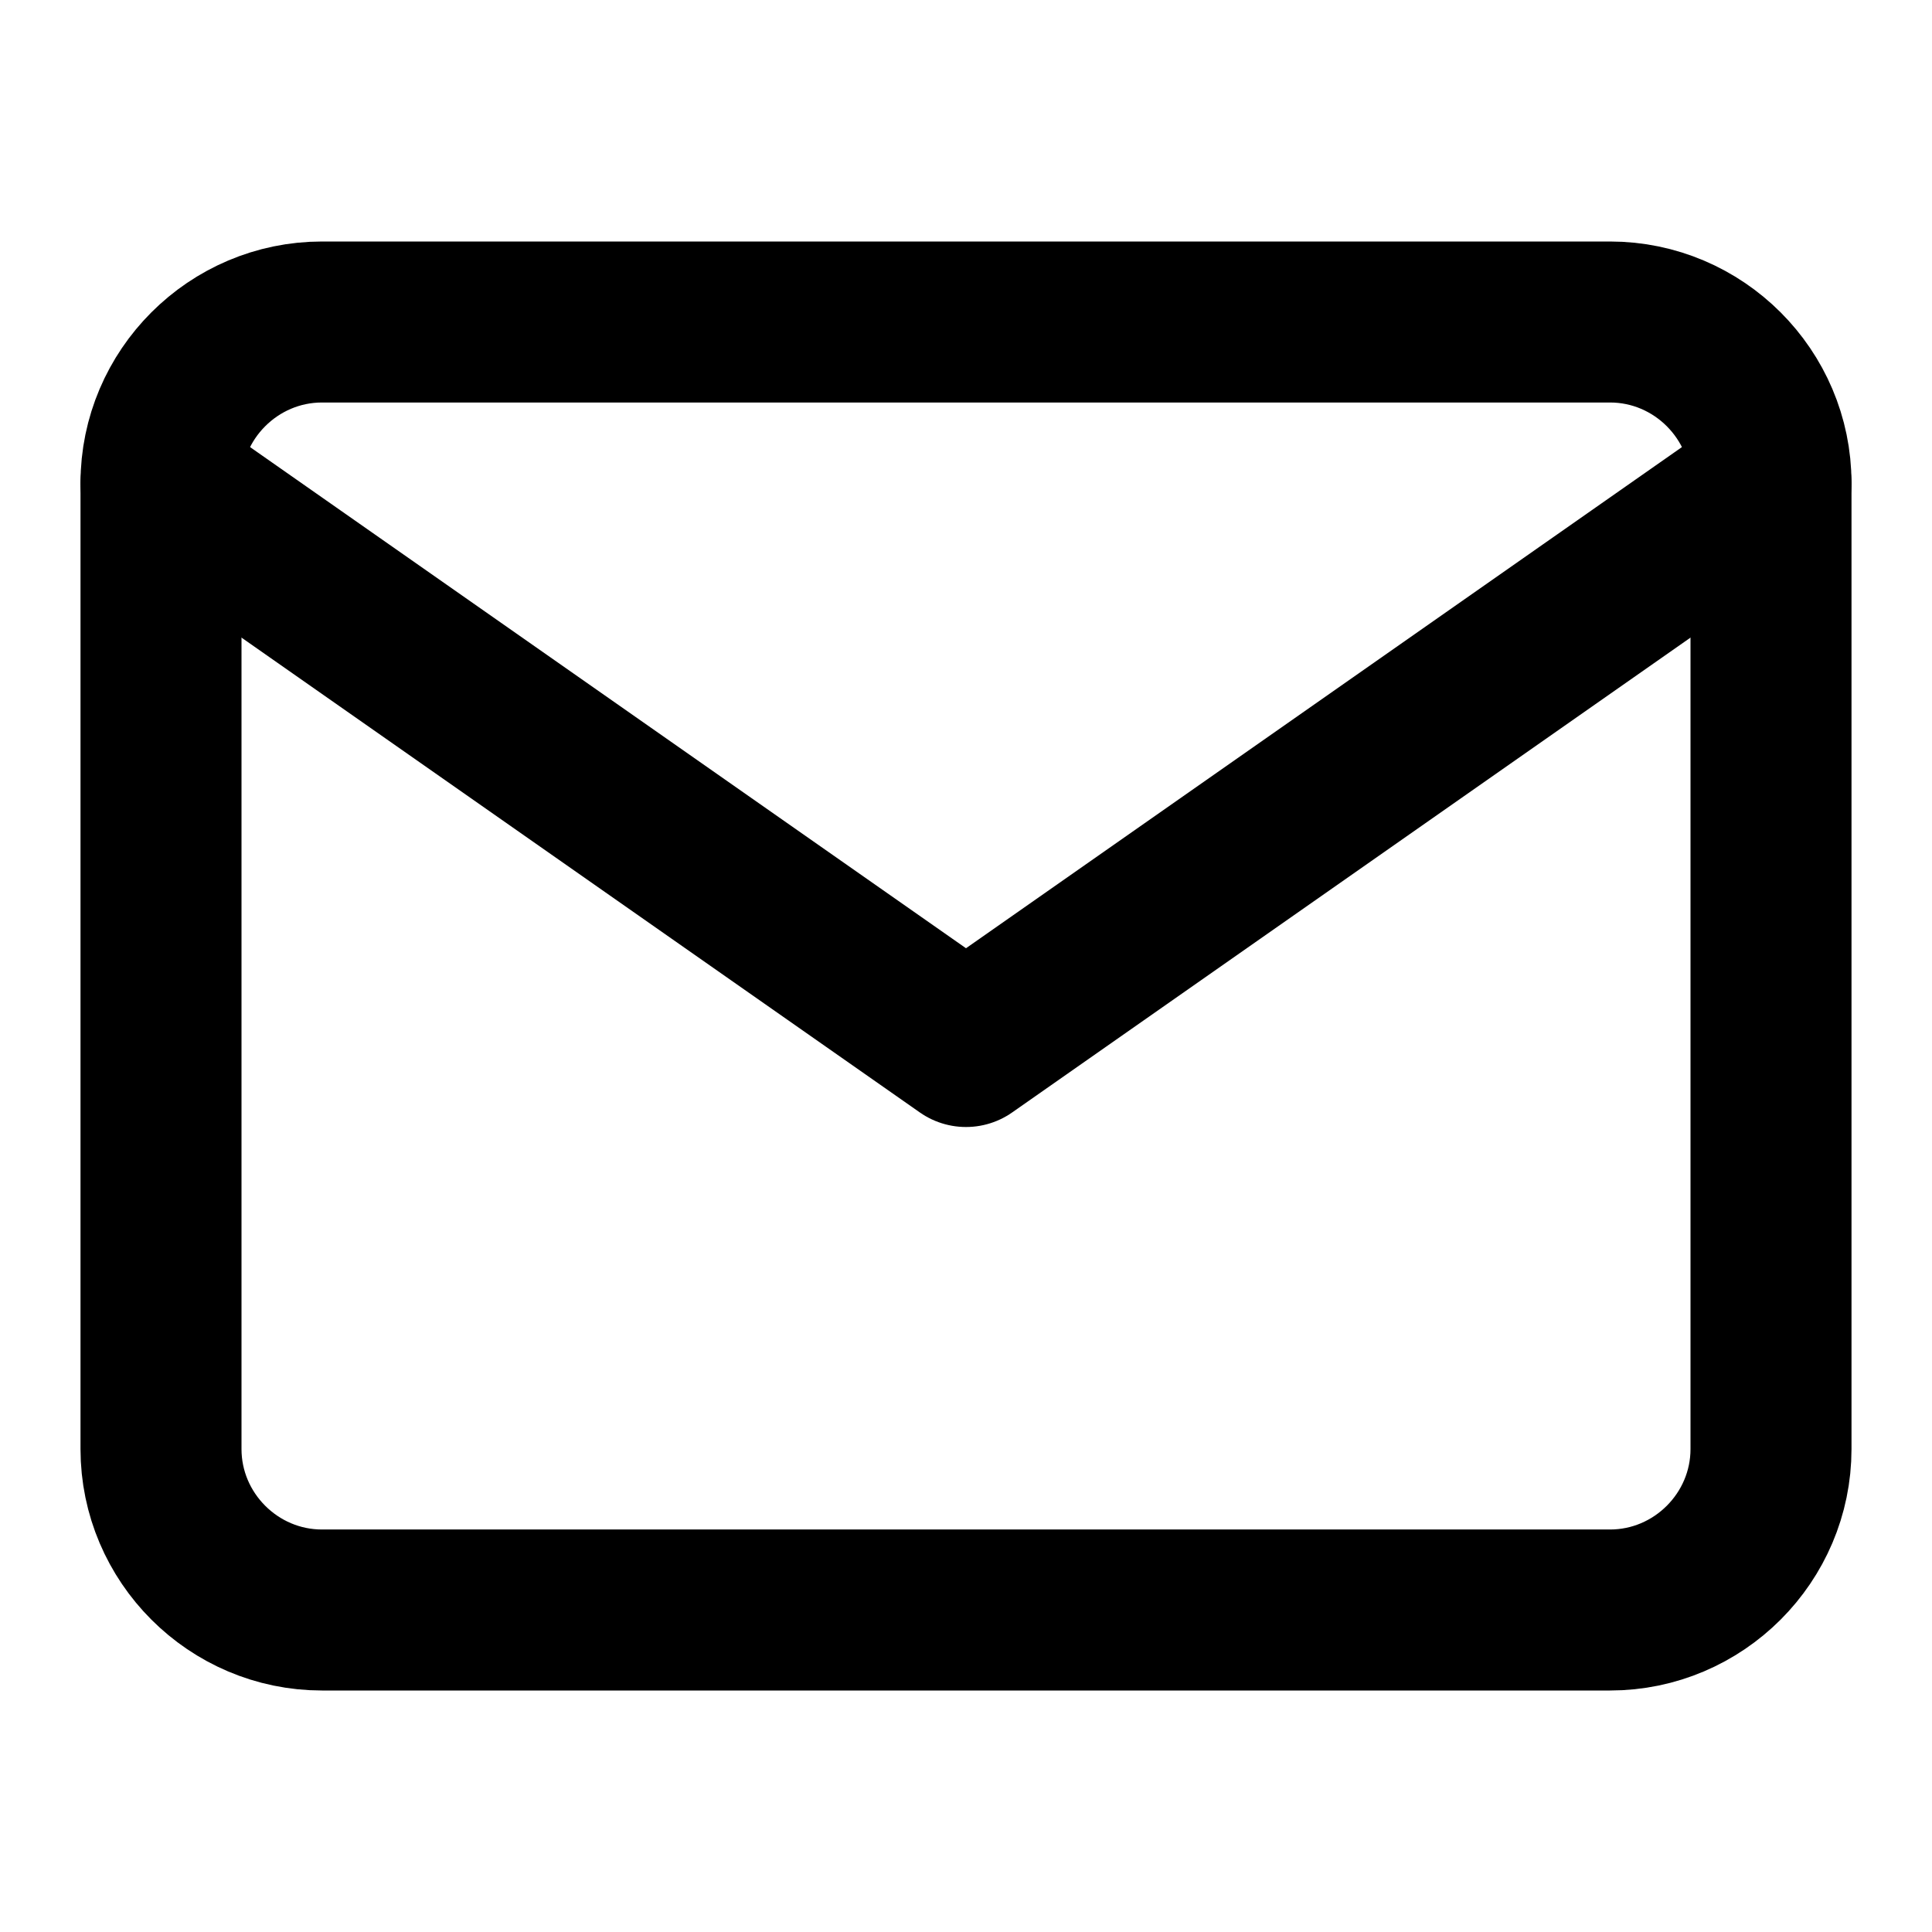
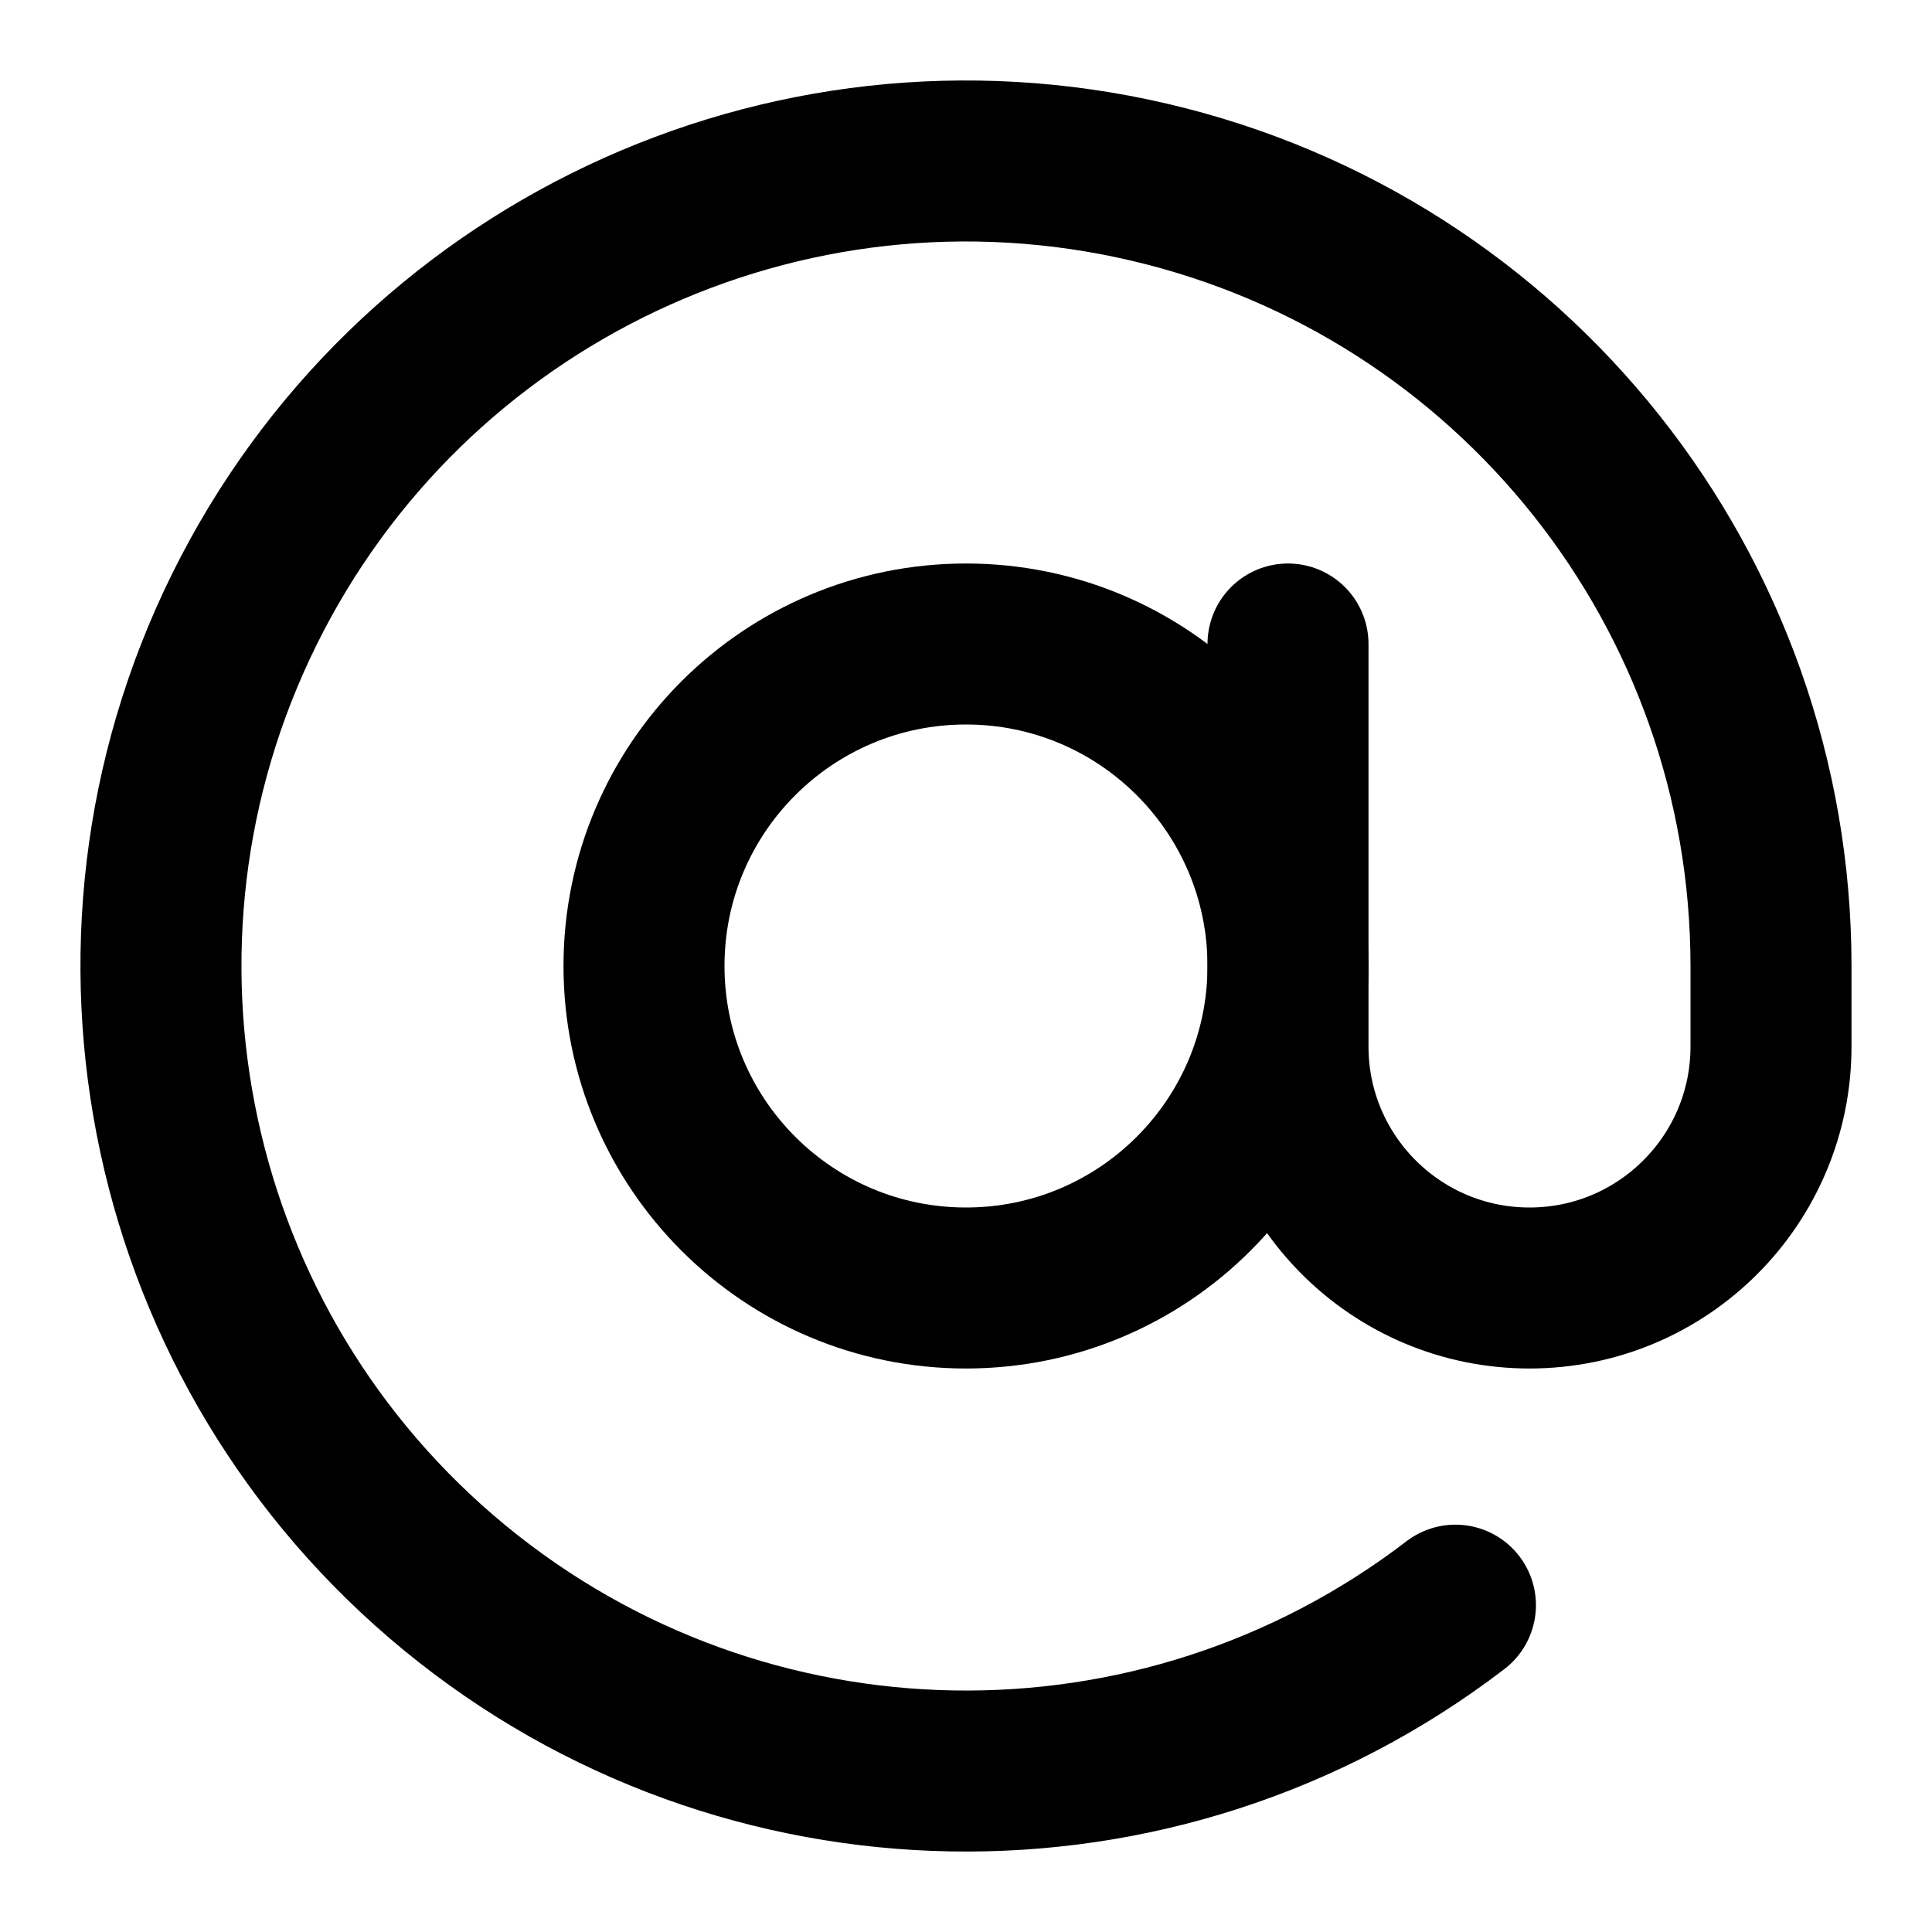
- <svg xmlns="http://www.w3.org/2000/svg" width="24" height="24" viewBox="0 0 24 24" fill="none" stroke="currentColor" stroke-width="2" stroke-linecap="round" stroke-linejoin="round" class="feather feather-mail">
-   <path d="M4 4h16c1.1 0 2 .9 2 2v12c0 1.1-.9 2-2 2H4c-1.1 0-2-.9-2-2V6c0-1.1.9-2 2-2z" />
-   <polyline points="22,6 12,13 2,6" />
+ <svg xmlns="http://www.w3.org/2000/svg" width="24" height="24" viewBox="0 0 24 24" fill="none" stroke="currentColor" stroke-width="2" stroke-linecap="round" stroke-linejoin="round" class="feather feather-at-sign">
+   <circle cx="12" cy="12" r="4" />
+   <path d="M16 8v5a3 3 0 0 0 6 0v-1a10 10 0 1 0-3.92 7.94" />
</svg>
